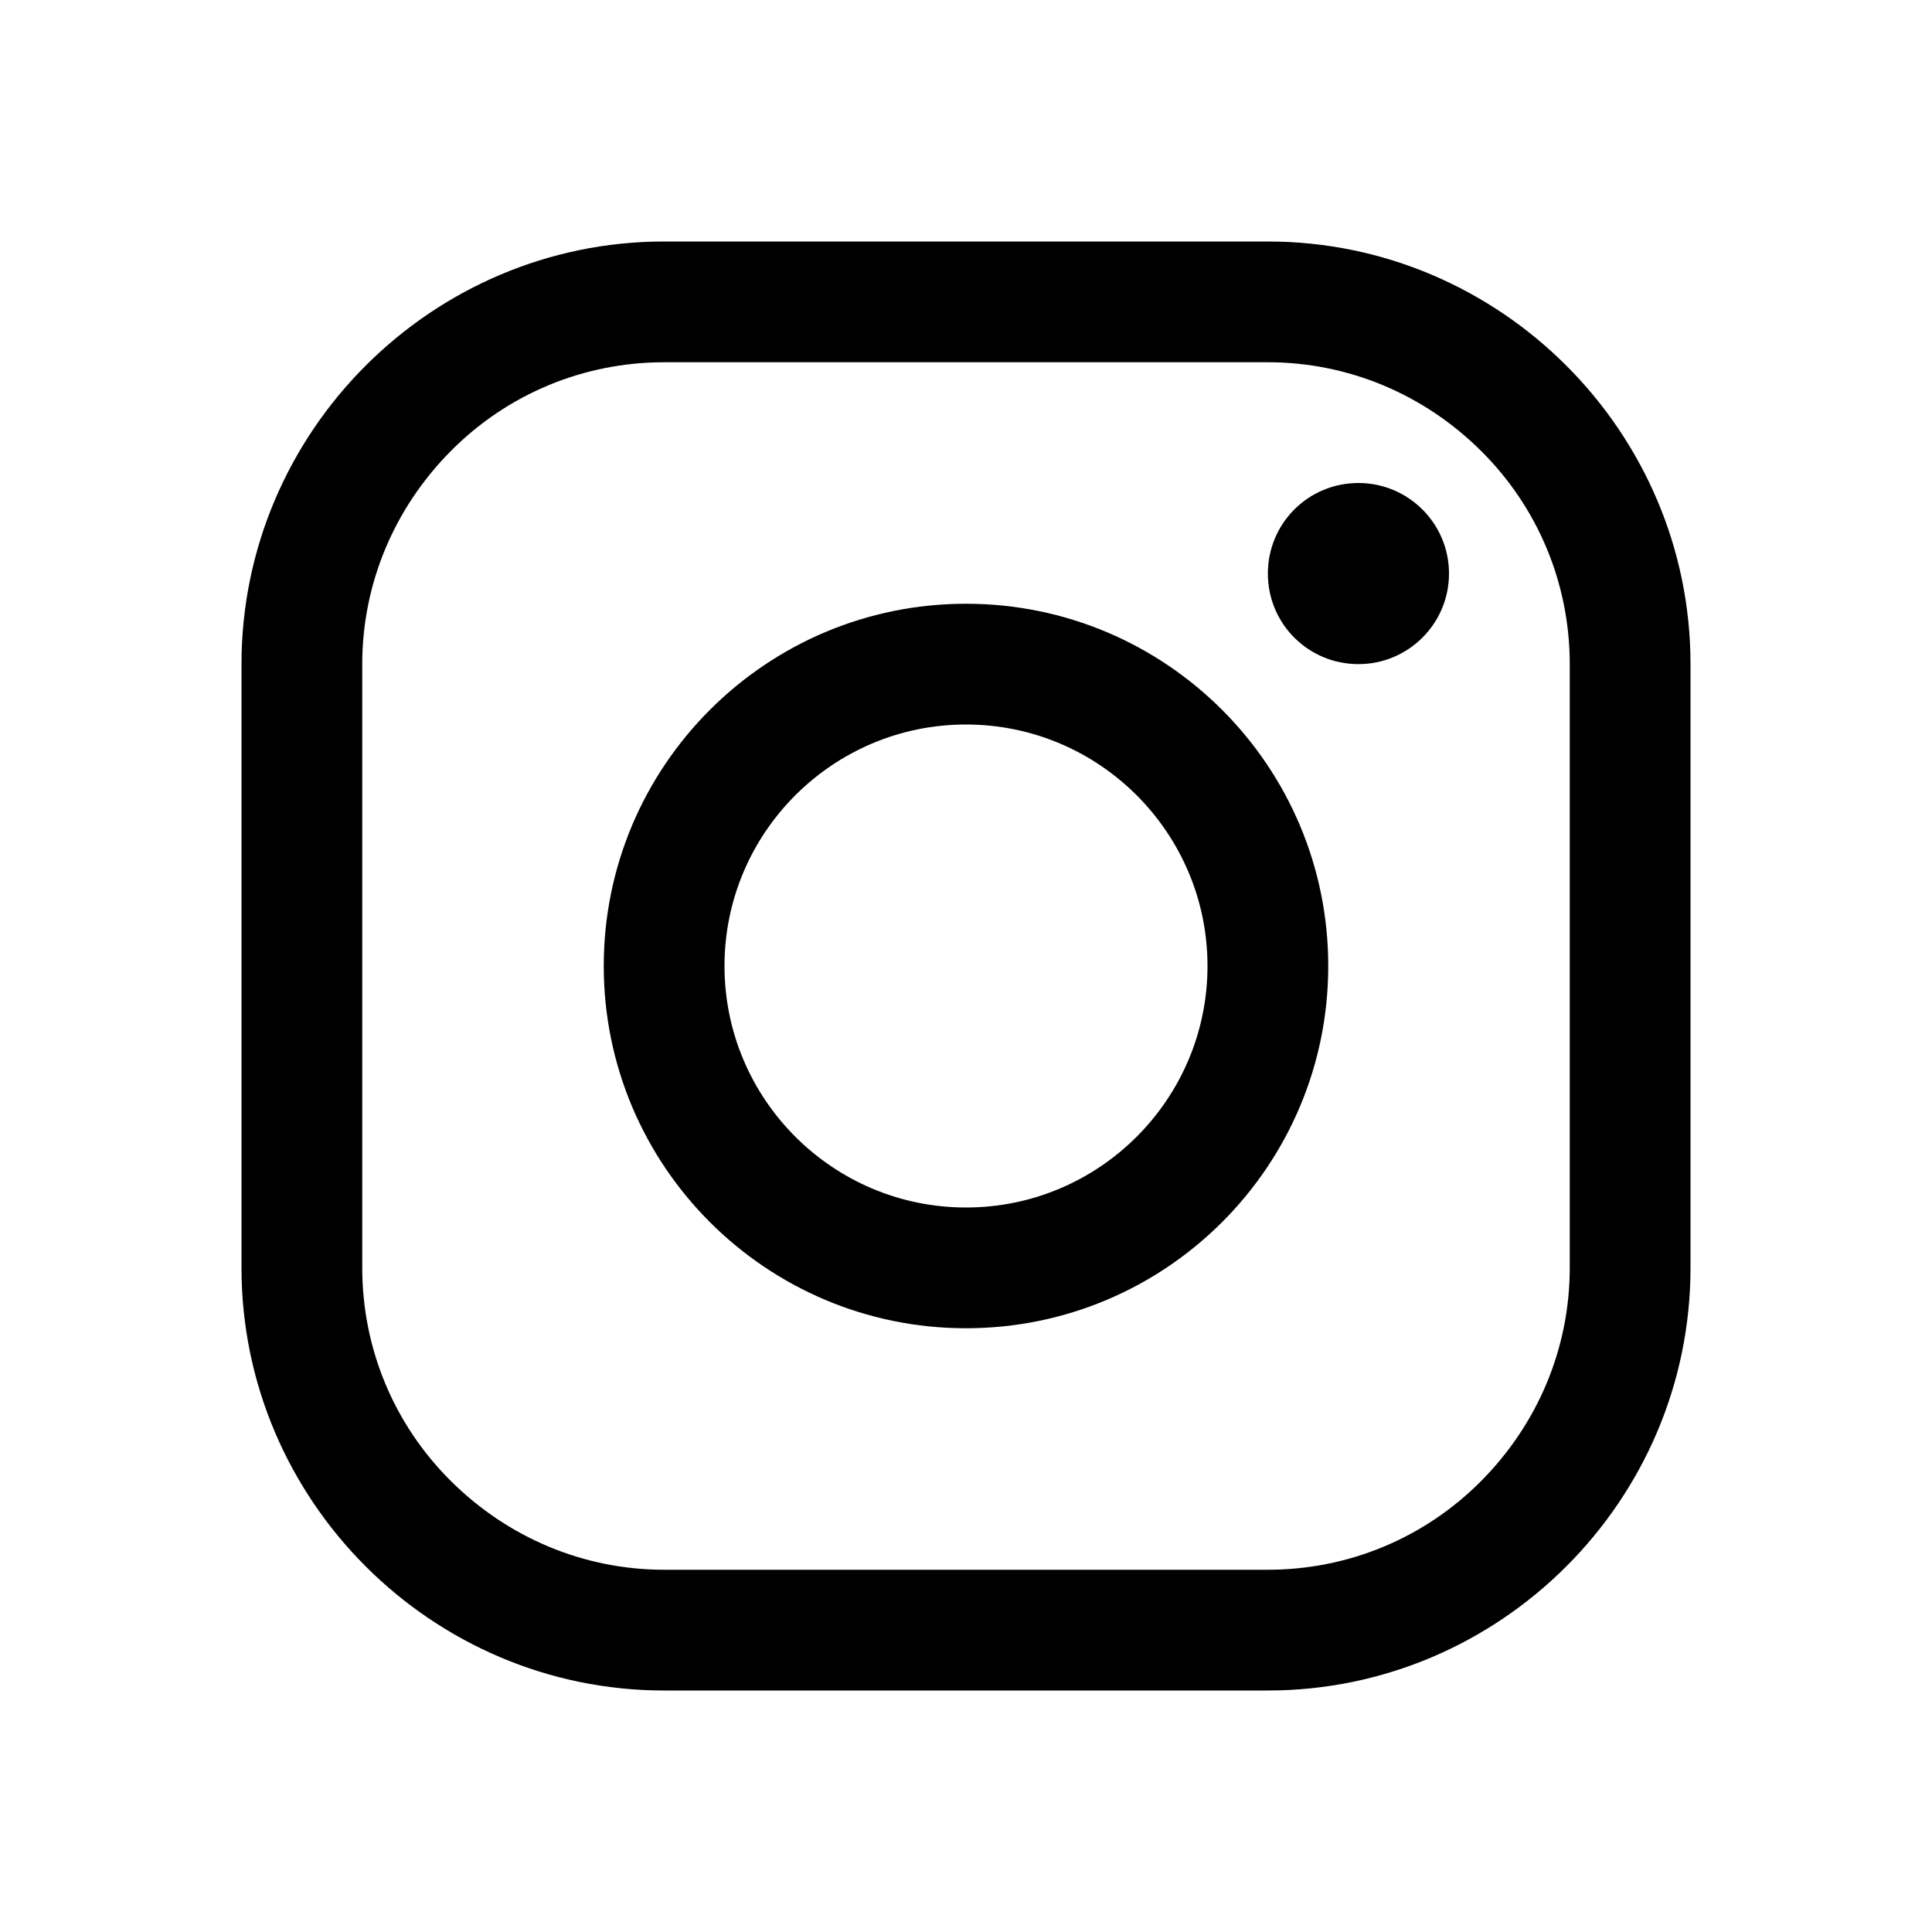
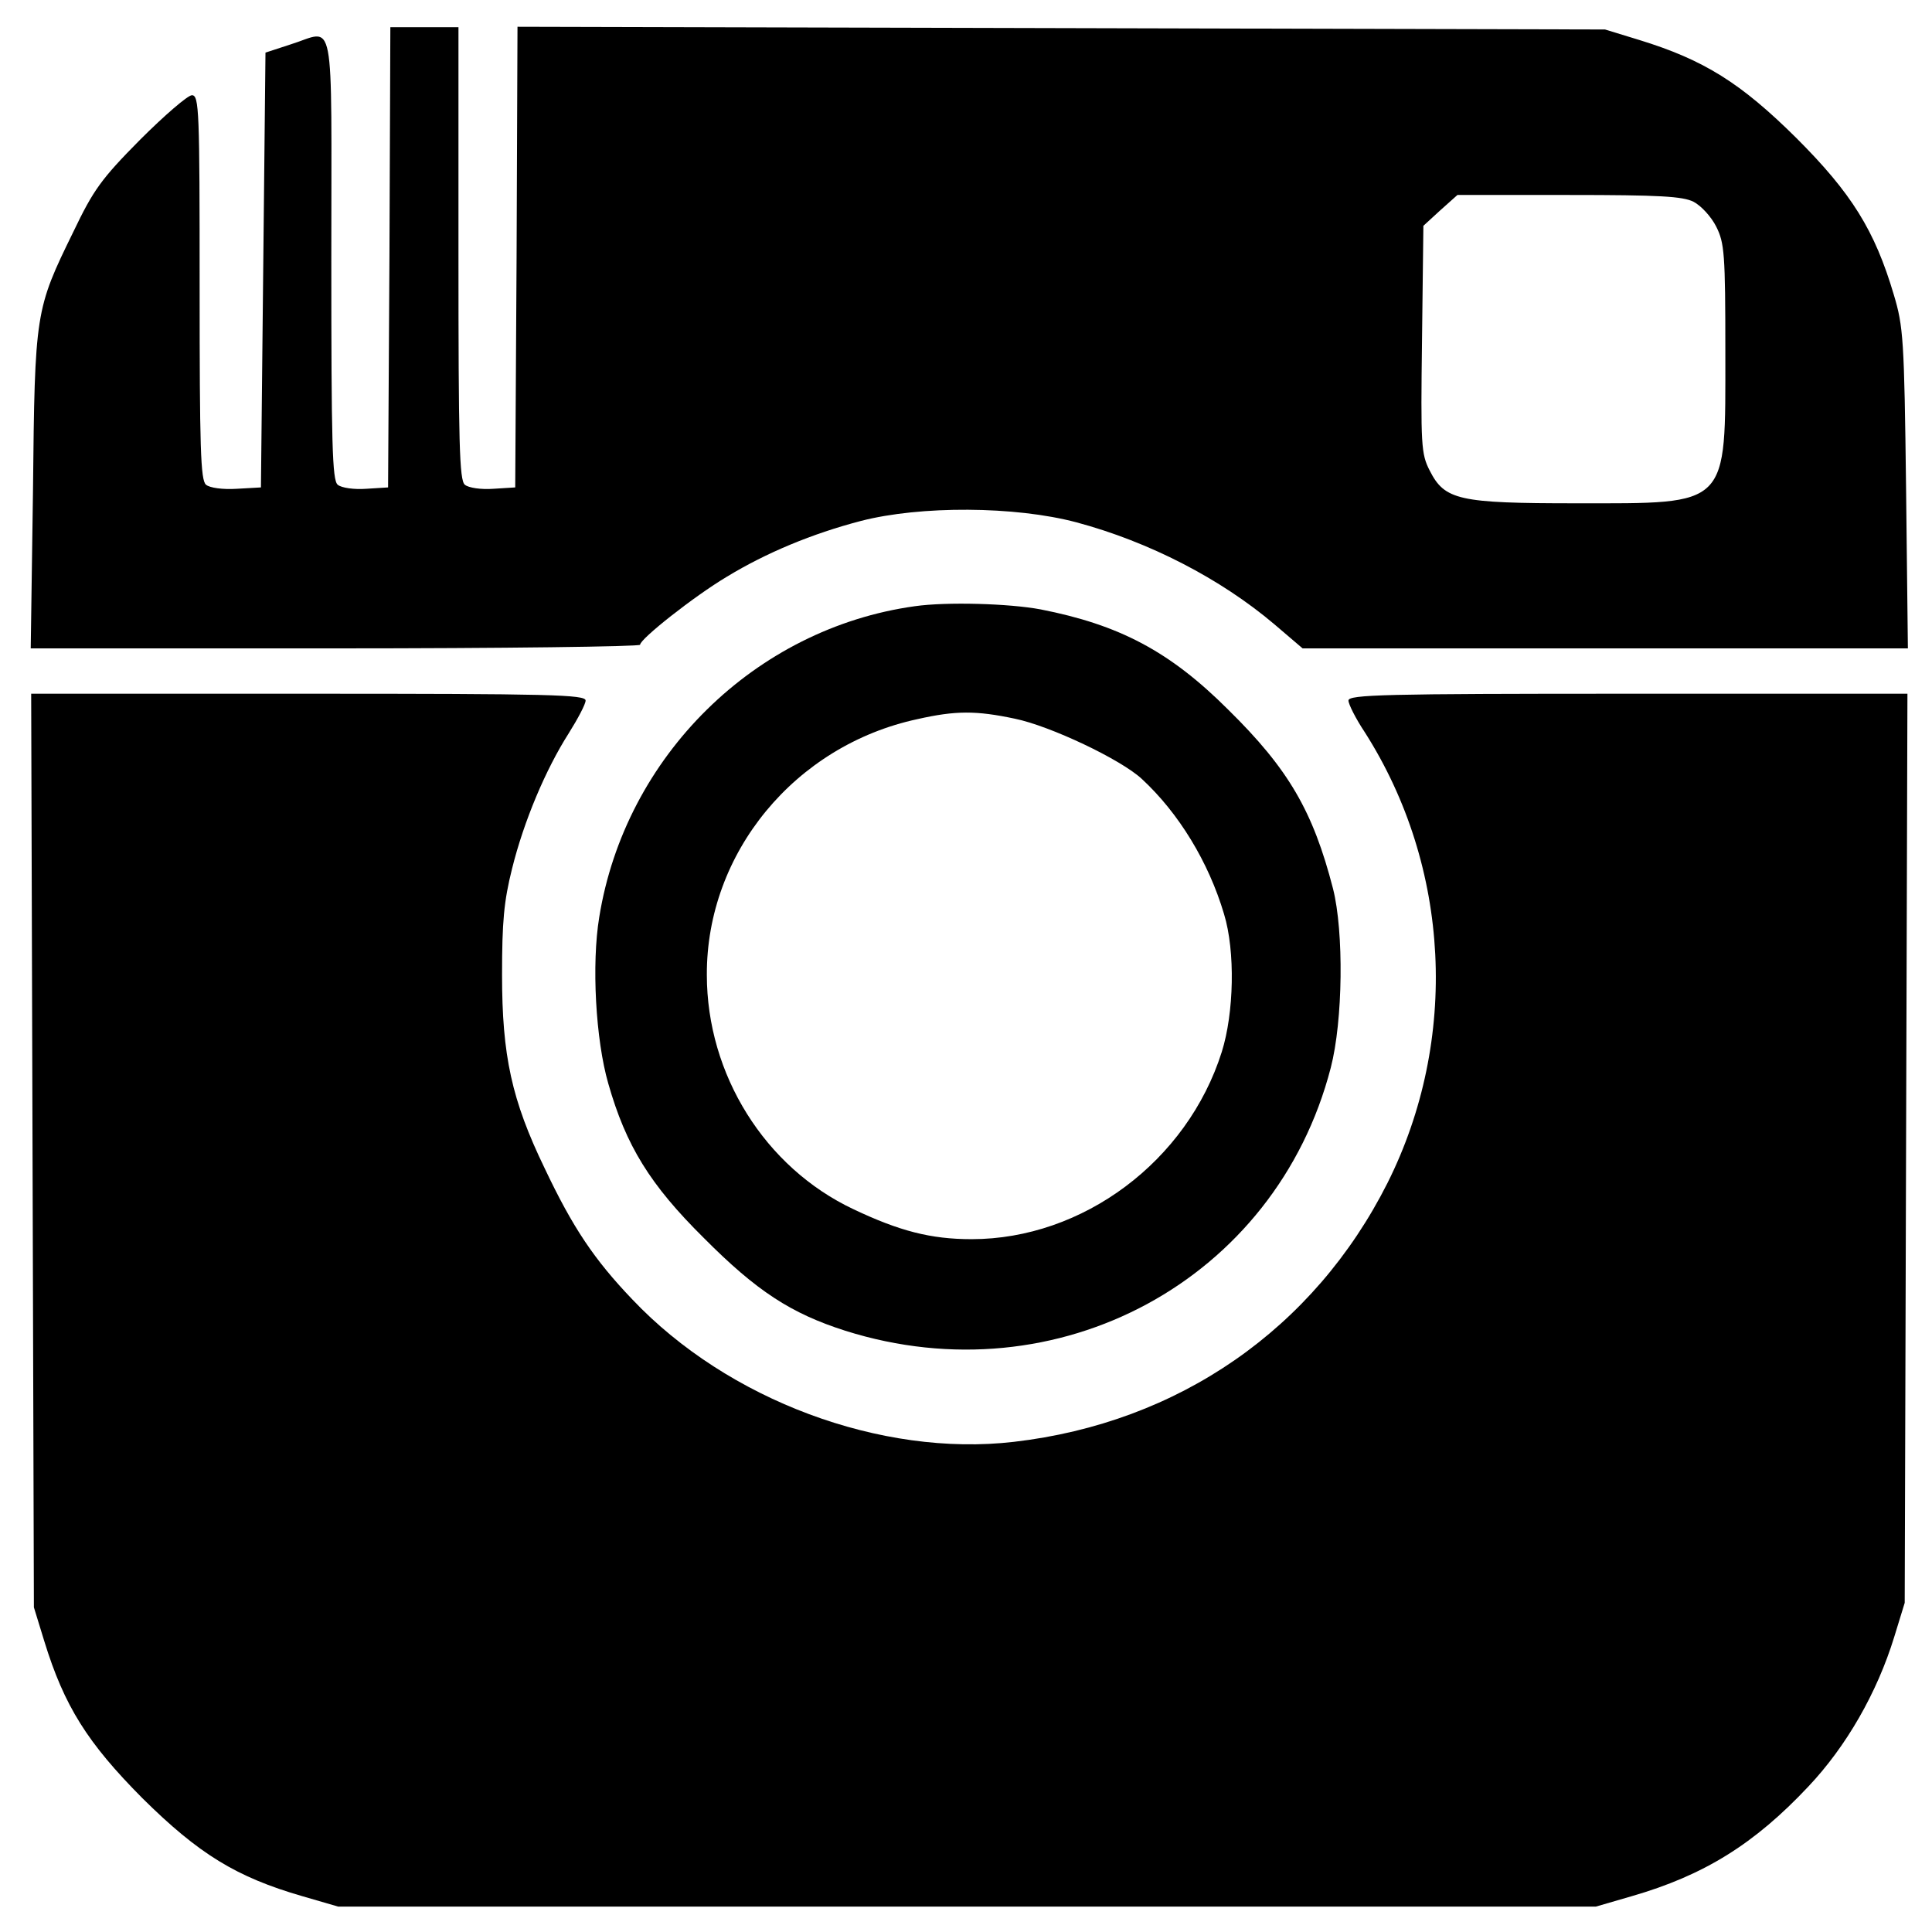
- <svg xmlns="http://www.w3.org/2000/svg" viewBox="0 0 512 512">
-   <path d="M336 96c21.2 0 41.3 8.4 56.5 23.5S416 154.8 416 176v160c0 21.2-8.4 41.3-23.5 56.5S357.2 416 336 416H176c-21.2 0-41.3-8.4-56.5-23.5S96 357.2 96 336V176c0-21.2 8.4-41.3 23.5-56.5S154.8 96 176 96h160m0-32H176c-61.6 0-112 50.4-112 112v160c0 61.6 50.4 112 112 112h160c61.6 0 112-50.4 112-112V176c0-61.6-50.4-112-112-112z" />
-   <path d="M360 176c-13.3 0-24-10.7-24-24s10.7-24 24-24c13.2 0 24 10.7 24 24s-10.8 24-24 24zM256 192c35.3 0 64 28.7 64 64s-28.7 64-64 64-64-28.7-64-64 28.7-64 64-64m0-32c-53 0-96 43-96 96s43 96 96 96 96-43 96-96-43-96-96-96z" />
+ <svg xmlns="http://www.w3.org/2000/svg" id="svg2" preserveAspectRatio="xMidYMid meet" viewBox="0 0 80 80" height="100" width="100" version="1">
+   <defs id="defs18" />
+   <g id="g6" transform="matrix(0.01880253,0,0,-0.01877464,-8.09169,88.05347)" fill="#000">
+     <path id="path10" d="m1288 4123-3-508-48-3c-27-2-55 2-63 9-12 10-14 90-14 500 0 555 10 502-90 471l-55-18-5-479-5-480-53-3c-31-2-60 2-68 9-12 10-14 82-14 435 0 390-1 424-17 424-9 0-60-44-114-98-86-87-103-111-147-203-84-172-85-176-89-571l-5-348 671 0c369 0 671 4 671 8 0 13 119 107 191 150 87 53 188 95 295 123 131 34 340 33 475-3 160-43 317-124 436-225l62-53 666 0 667 0-4 353c-4 329-6 357-27 427-42 142-93 224-215 346-122 121-203 172-346 216l-75 23-1197 3-1198 3-2-508-3-508-48-3c-27-2-55 2-63 9-12 10-14 91-14 510l0 499-75 0-75 0-2-507zm2872 122c17-9 39-33 50-55 18-36 20-59 20-277 0-344 11-333-329-333-258 0-289 7-322 72-19 37-20 55-17 289l3 251 37 34 38 34 245 0c201 0 251-3 275-15zM2445 3353" />
+     <path id="path12" d="m2445 3353c-352-49-638-331-695-686-17-103-8-270 20-367 39-137 92-223 210-340 117-118 193-167 312-205 468-148 948 112 1069 580 27 104 29 300 5 395-44 171-98 264-231 395-129 129-240 187-413 221-69 13-207 17-277 7zm220-248c78-16 234-90 280-133 81-75 147-183 181-298 25-82 22-218-5-304-76-241-306-413-551-413-90 0-159 18-260 66-195 92-323 297-323 517-1 269 194 506 464 564 84 19 129 19 214 1z" />
+     <path id="path14" d="m502 2153 3-1008 23-75C572 927 623 846 744 724 868 601 951 550 1096 508l79-23 1385 0 1385 0 79 23c159 46 270 115 389 242 83 88 151 206 189 330l23 75 3 1003 3 1002-616 0c-536 0-615-2-615-15 0-8 16-40 36-70 189-297 208-678 50-994-162-322-460-529-823-571-292-34-630 92-840 314-84 88-131 158-193 289-73 151-94 249-94 427 0 117 4 162 22 234 26 105 74 219 125 299 20 32 37 64 37 72 0 13-78 15-610 15l-611 0 3-1007z" />
+   </g>
</svg>
